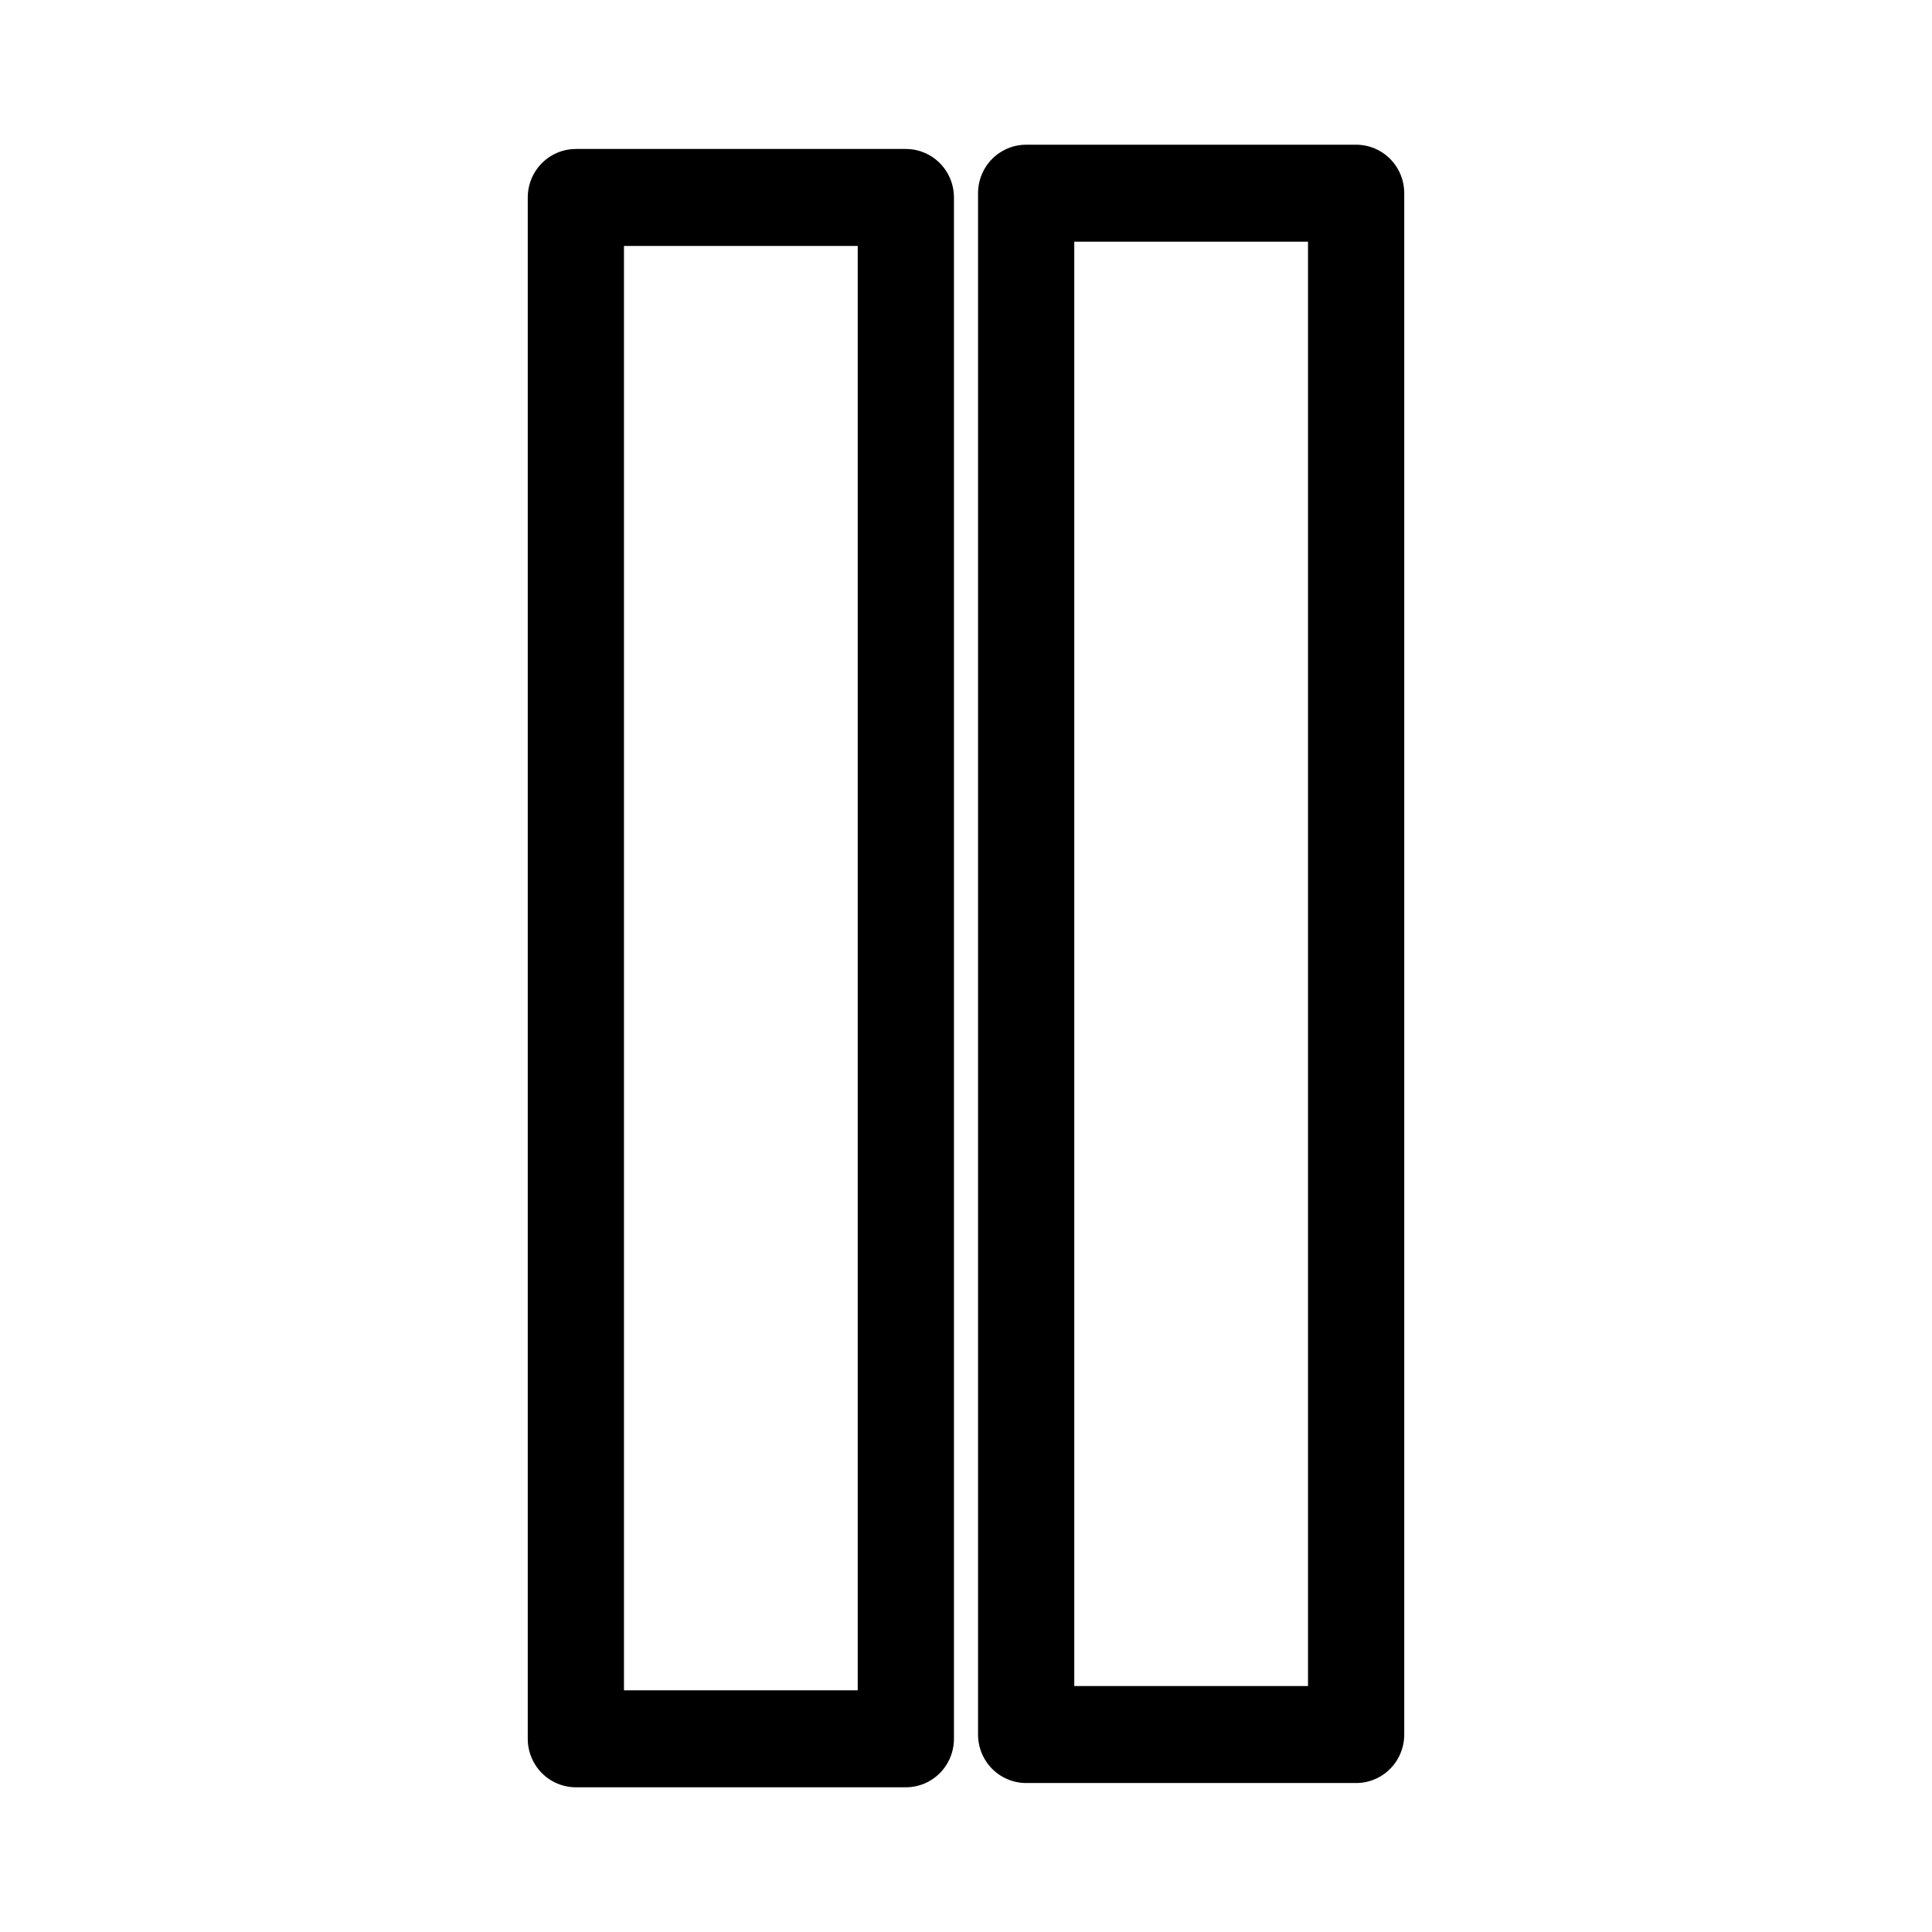
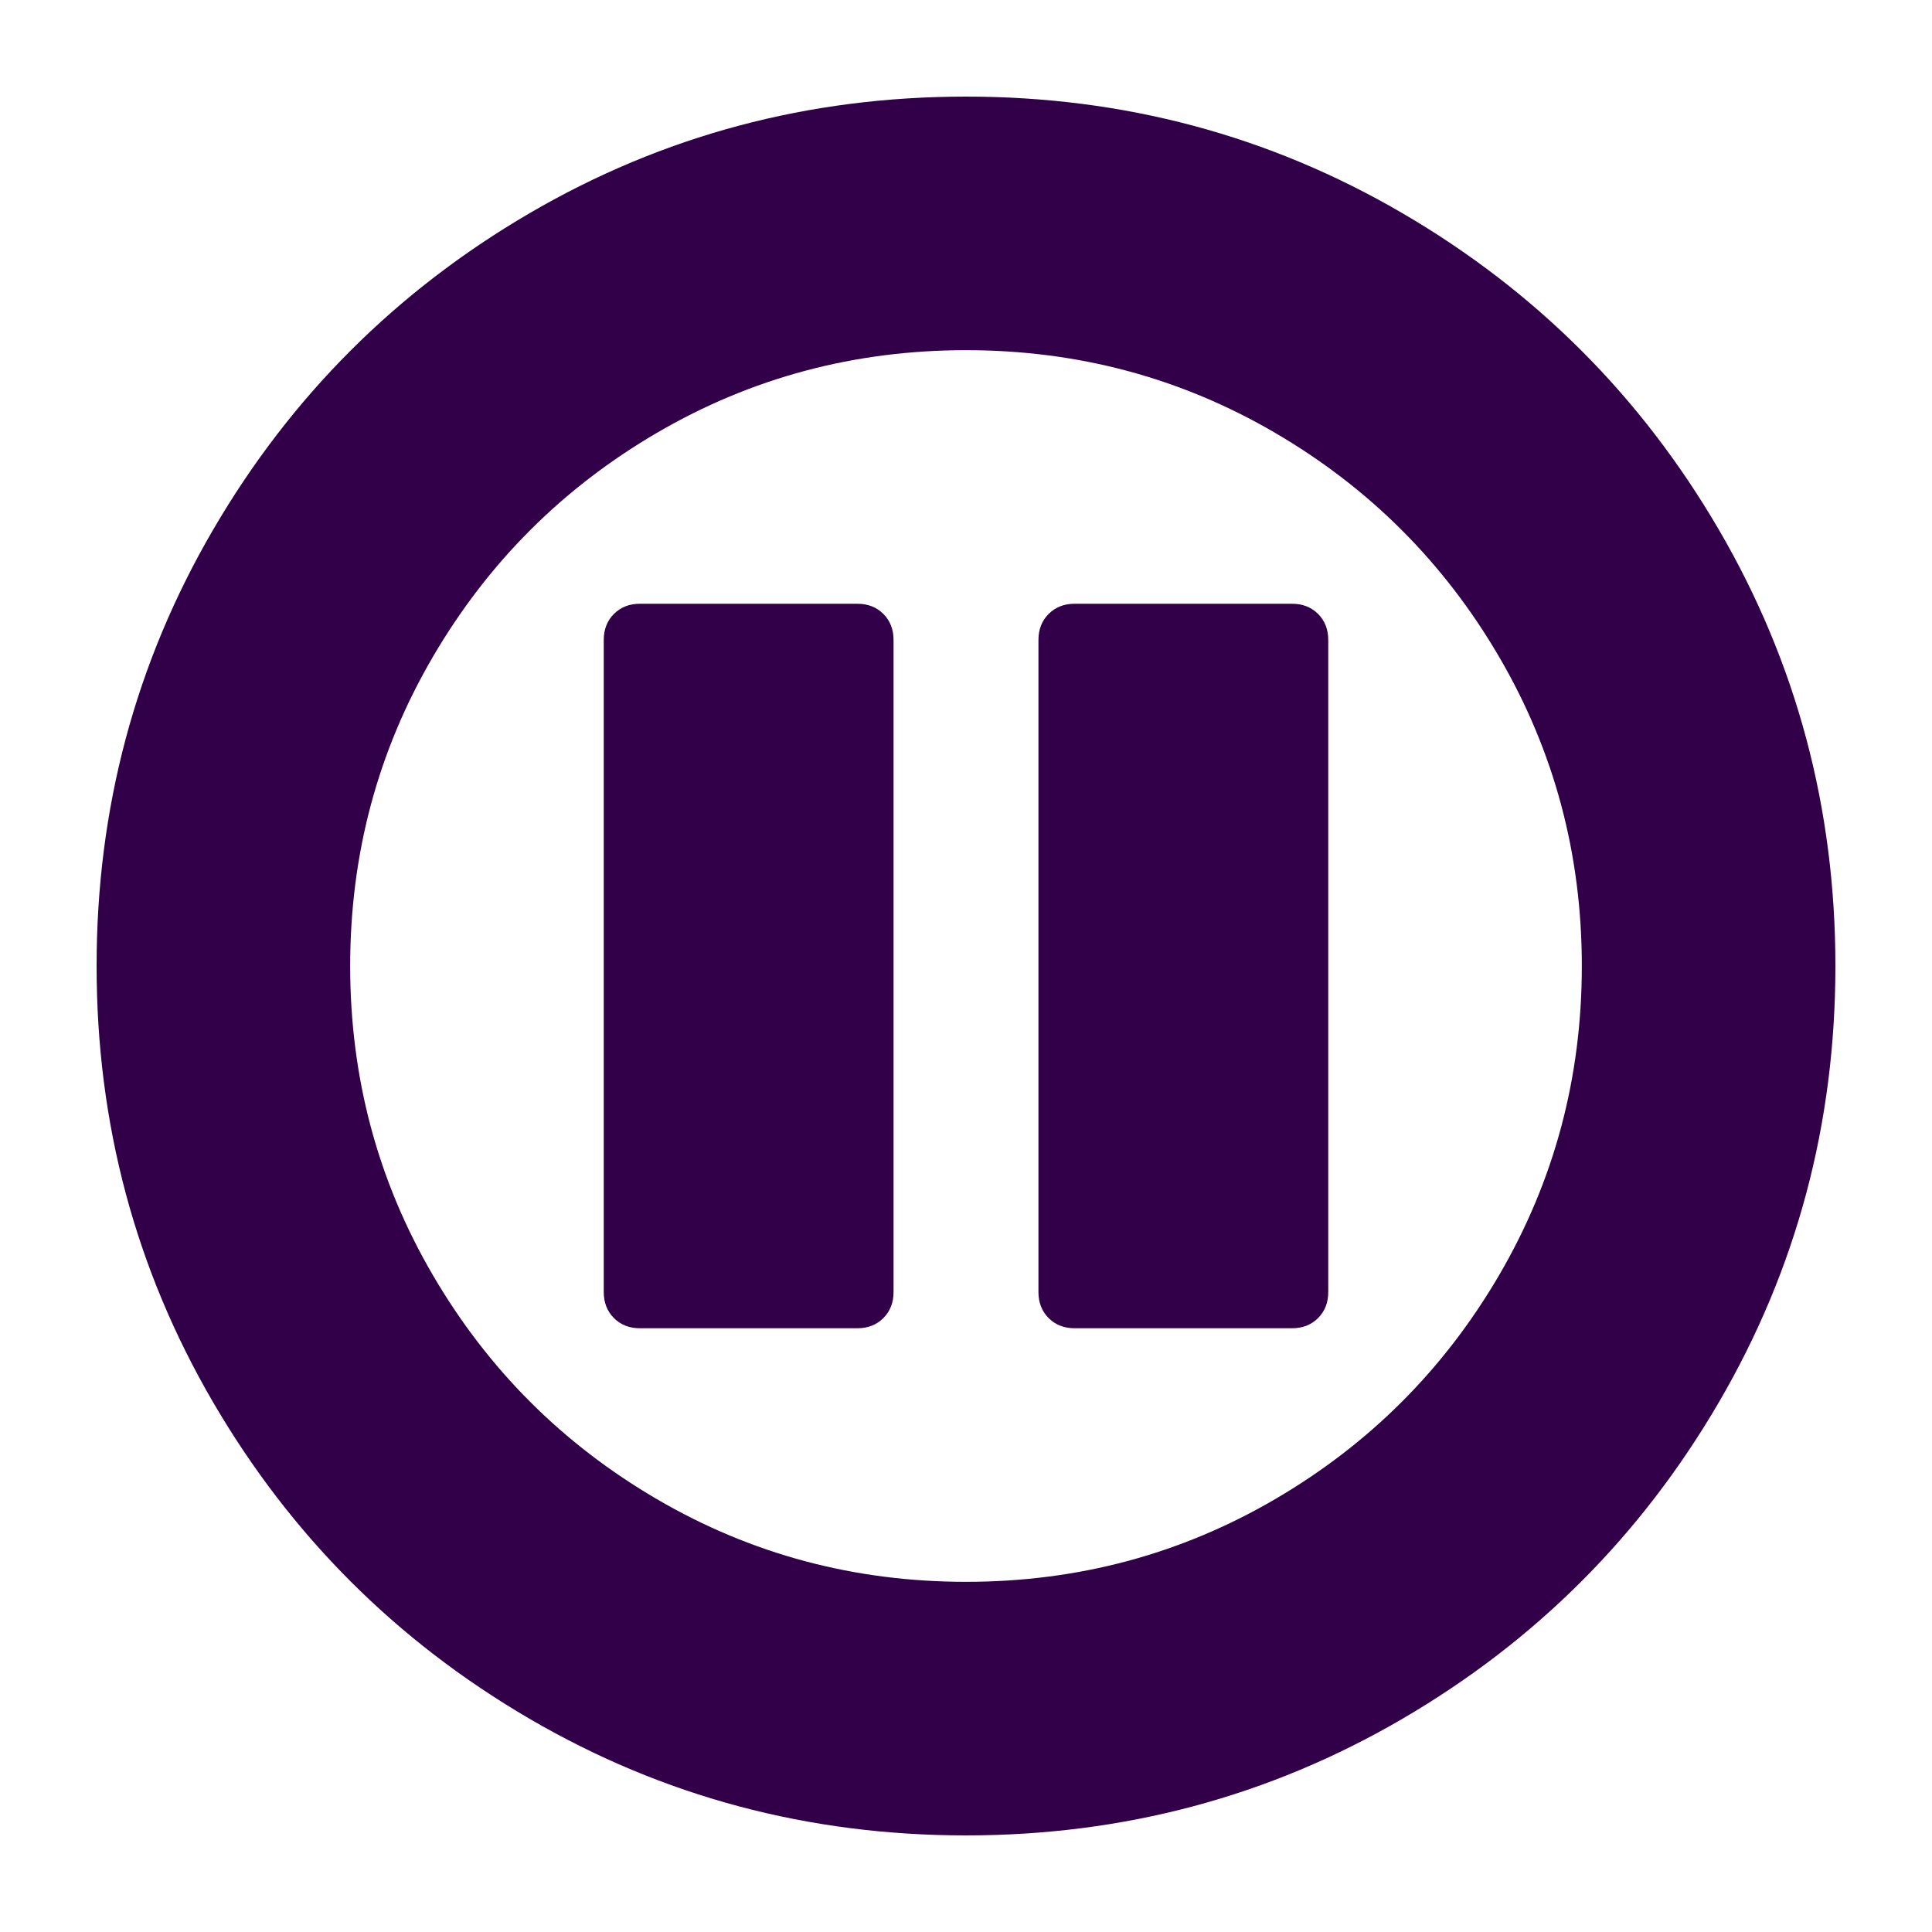
- <svg xmlns="http://www.w3.org/2000/svg" xmlns:xlink="http://www.w3.org/1999/xlink" version="1.0" width="100" height="100" id="svg2">
+ <svg xmlns="http://www.w3.org/2000/svg" version="1.0" width="100" height="100" id="svg2">
  <defs id="defs4" />
-   <g id="g5248" transform="matrix(0.8587239,0,0,0.8653934,-42.0485,6.823657)">
-     <rect width="19.889" height="92.189" x="-103.566" y="3.925" transform="scale(-1,1)" id="rect3343" style="fill:none;fill-opacity:1;fill-rule:evenodd;stroke:#000000;stroke-width:5.8;stroke-linecap:round;stroke-linejoin:round;stroke-miterlimit:4;stroke-dasharray:none;stroke-dashoffset:2.634;stroke-opacity:1" />
-     <use style="fill:none;fill-opacity:1;stroke-width:5;stroke-miterlimit:4;stroke-dasharray:none" transform="translate(27.14127,-0.2548731)" id="use2481" x="0" y="0" width="100" height="100" xlink:href="#rect3343" />
-   </g>
+   <path d="m 50,5 q 12.246,0 22.588,6.035 10.342,6.035 16.377,16.377 Q 95,37.754 95,50 95,62.246 88.965,72.588 82.93,82.93 72.588,88.965 62.246,95 50,95 37.754,95 27.412,88.965 17.07,82.93 11.035,72.588 5,62.246 5,50 5,37.754 11.035,27.412 17.07,17.07 27.412,11.035 37.754,5 50,5 Z m 0,76.875 q 8.672,0 15.996,-4.277 Q 73.32,73.32 77.598,65.996 81.875,58.672 81.875,50 81.875,41.328 77.598,34.004 73.32,26.68 65.996,22.402 58.672,18.125 50,18.125 q -8.672,0 -15.996,4.277 Q 26.68,26.68 22.402,34.004 18.125,41.328 18.125,50 q 0,8.672 4.277,15.996 4.277,7.324 11.602,11.602 Q 41.328,81.875 50,81.875 Z M 55.625,68.75 q -0.82,0 -1.348,-0.527 Q 53.75,67.695 53.75,66.875 l 0,-33.75 q 0,-0.82 0.527,-1.348 Q 54.805,31.25 55.625,31.25 l 11.25,0 q 0.82,0 1.348,0.527 Q 68.75,32.305 68.75,33.125 l 0,33.75 q 0,0.82 -0.527,1.348 Q 67.695,68.75 66.875,68.75 l -11.25,0 z m -22.5,0 q -0.82,0 -1.348,-0.527 Q 31.25,67.695 31.25,66.875 l 0,-33.75 q 0,-0.82 0.527,-1.348 Q 32.305,31.25 33.125,31.25 l 11.25,0 q 0.82,0 1.348,0.527 Q 46.25,32.305 46.25,33.125 l 0,33.75 q 0,0.82 -0.527,1.348 Q 45.195,68.75 44.375,68.75 l -11.25,0 z" id="path4168" style="fill:#310049;fill-opacity:1" />
</svg>
